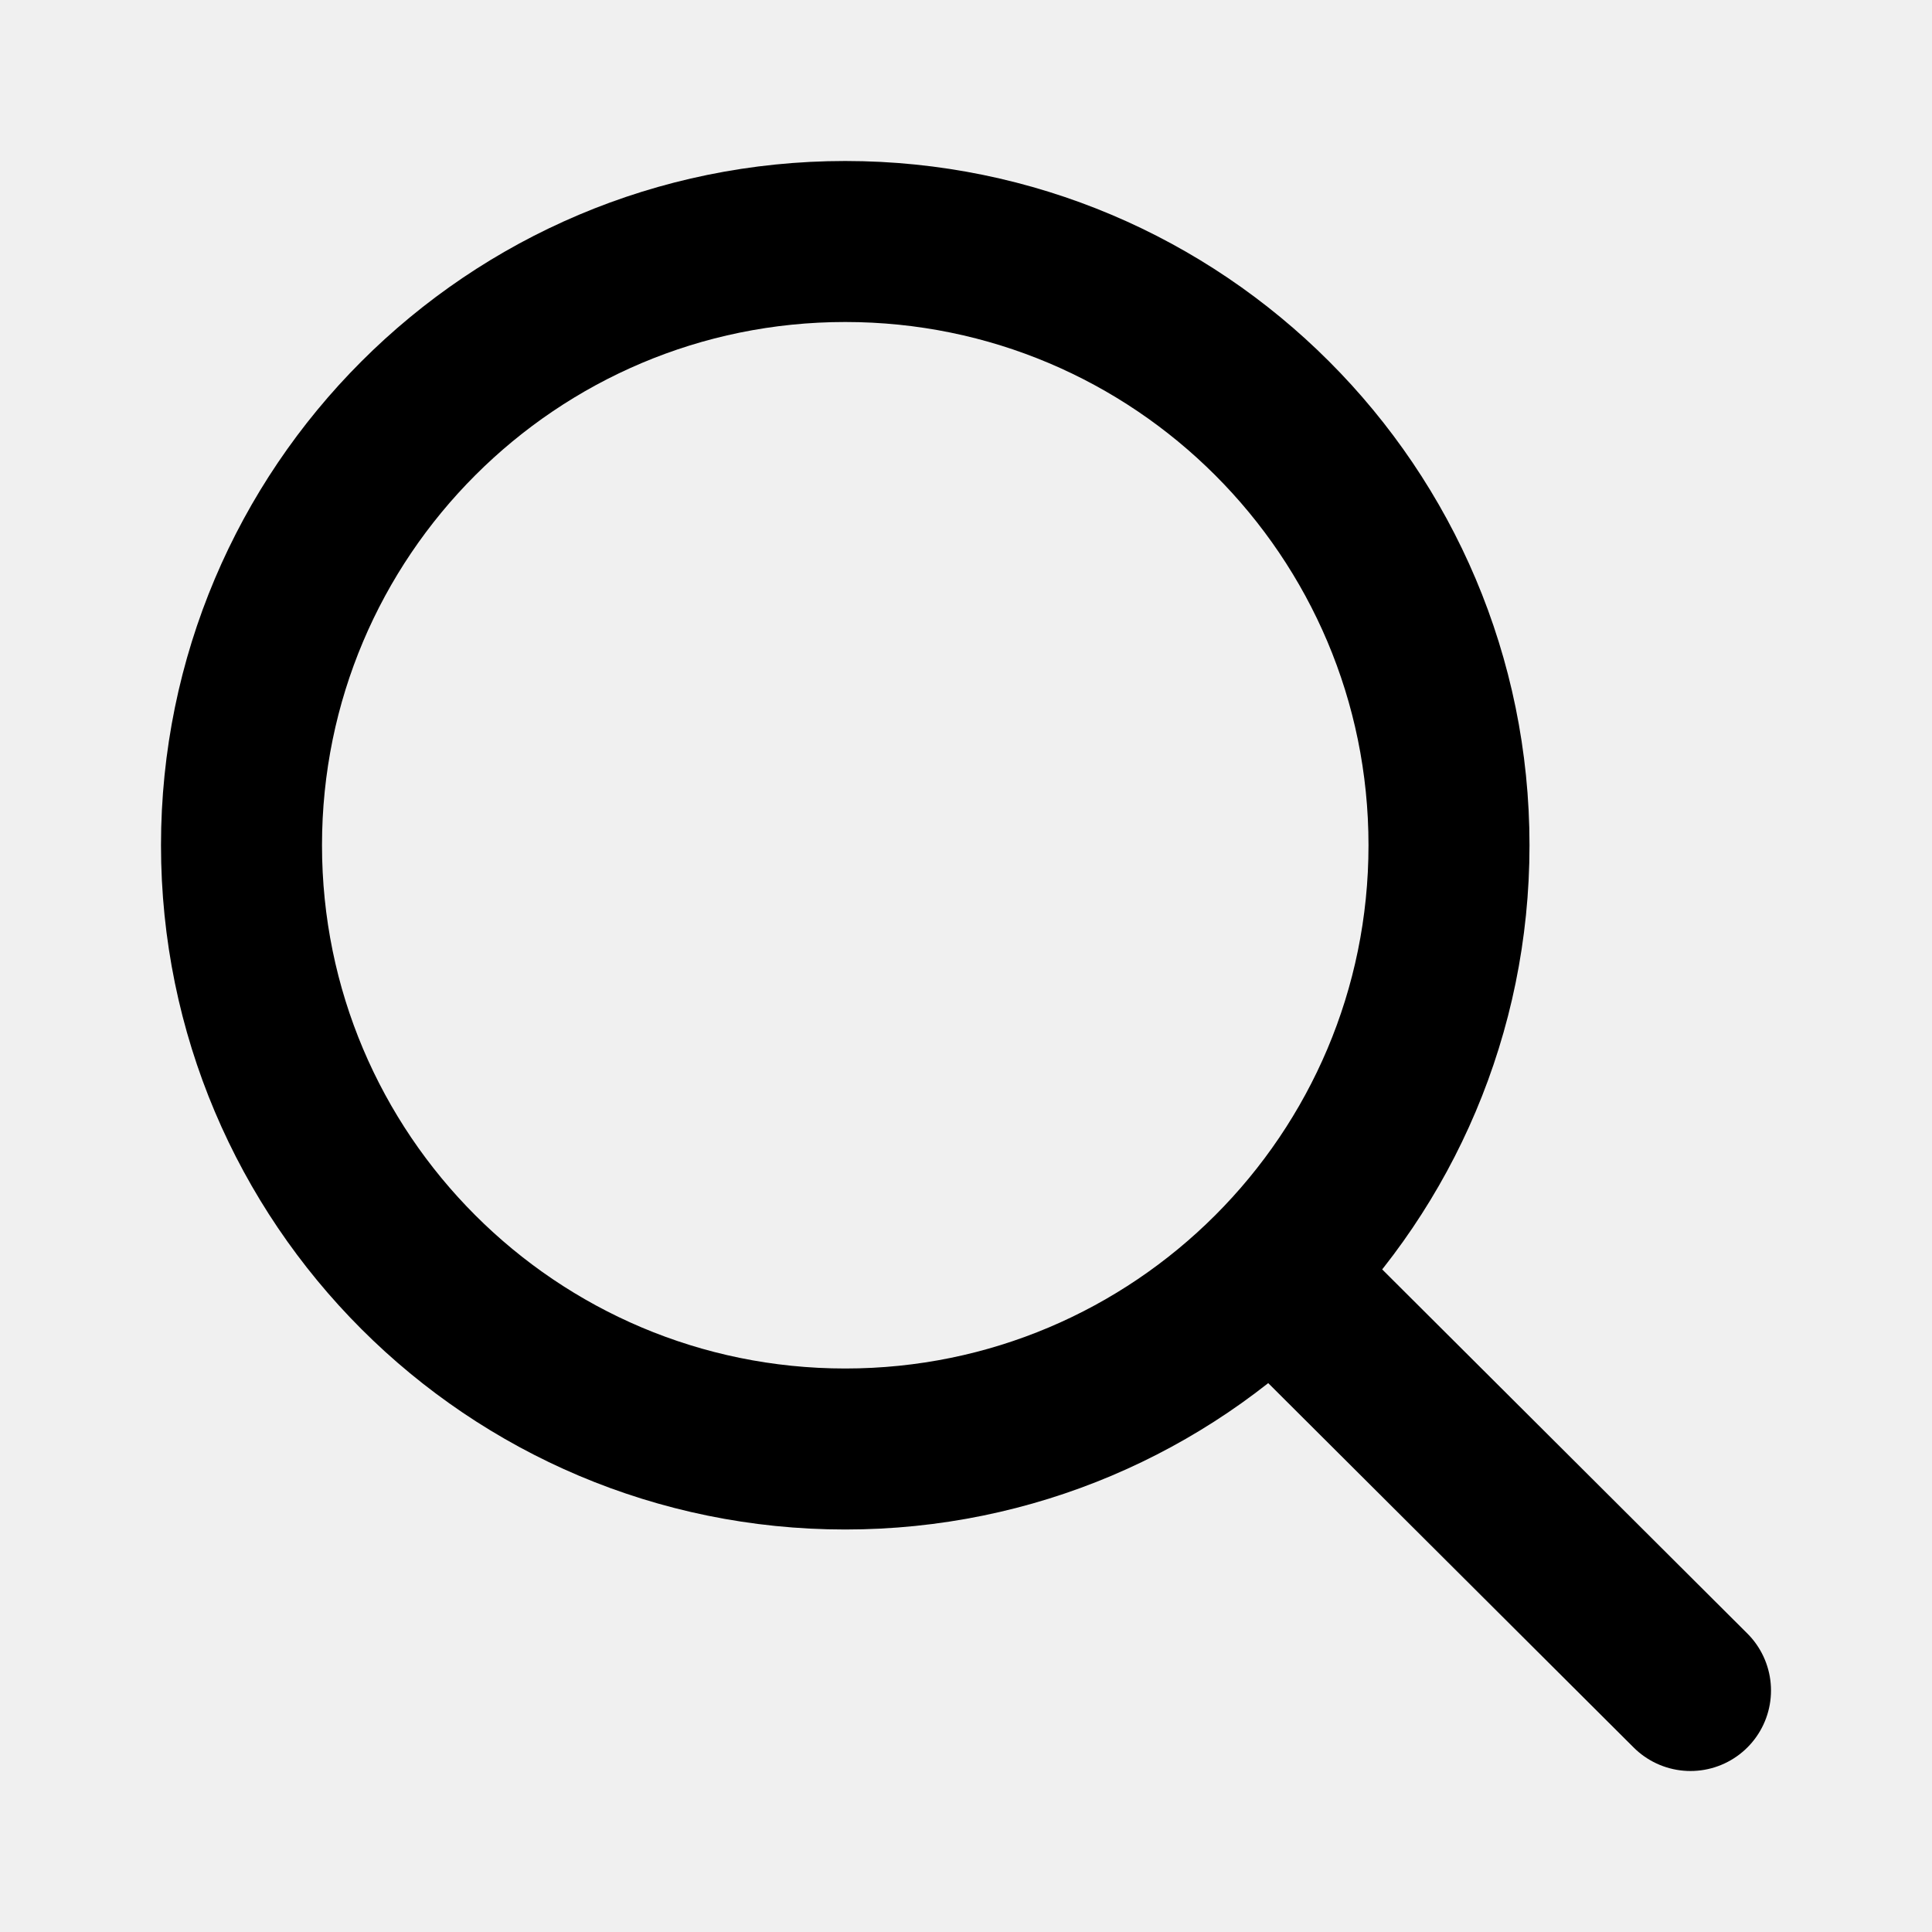
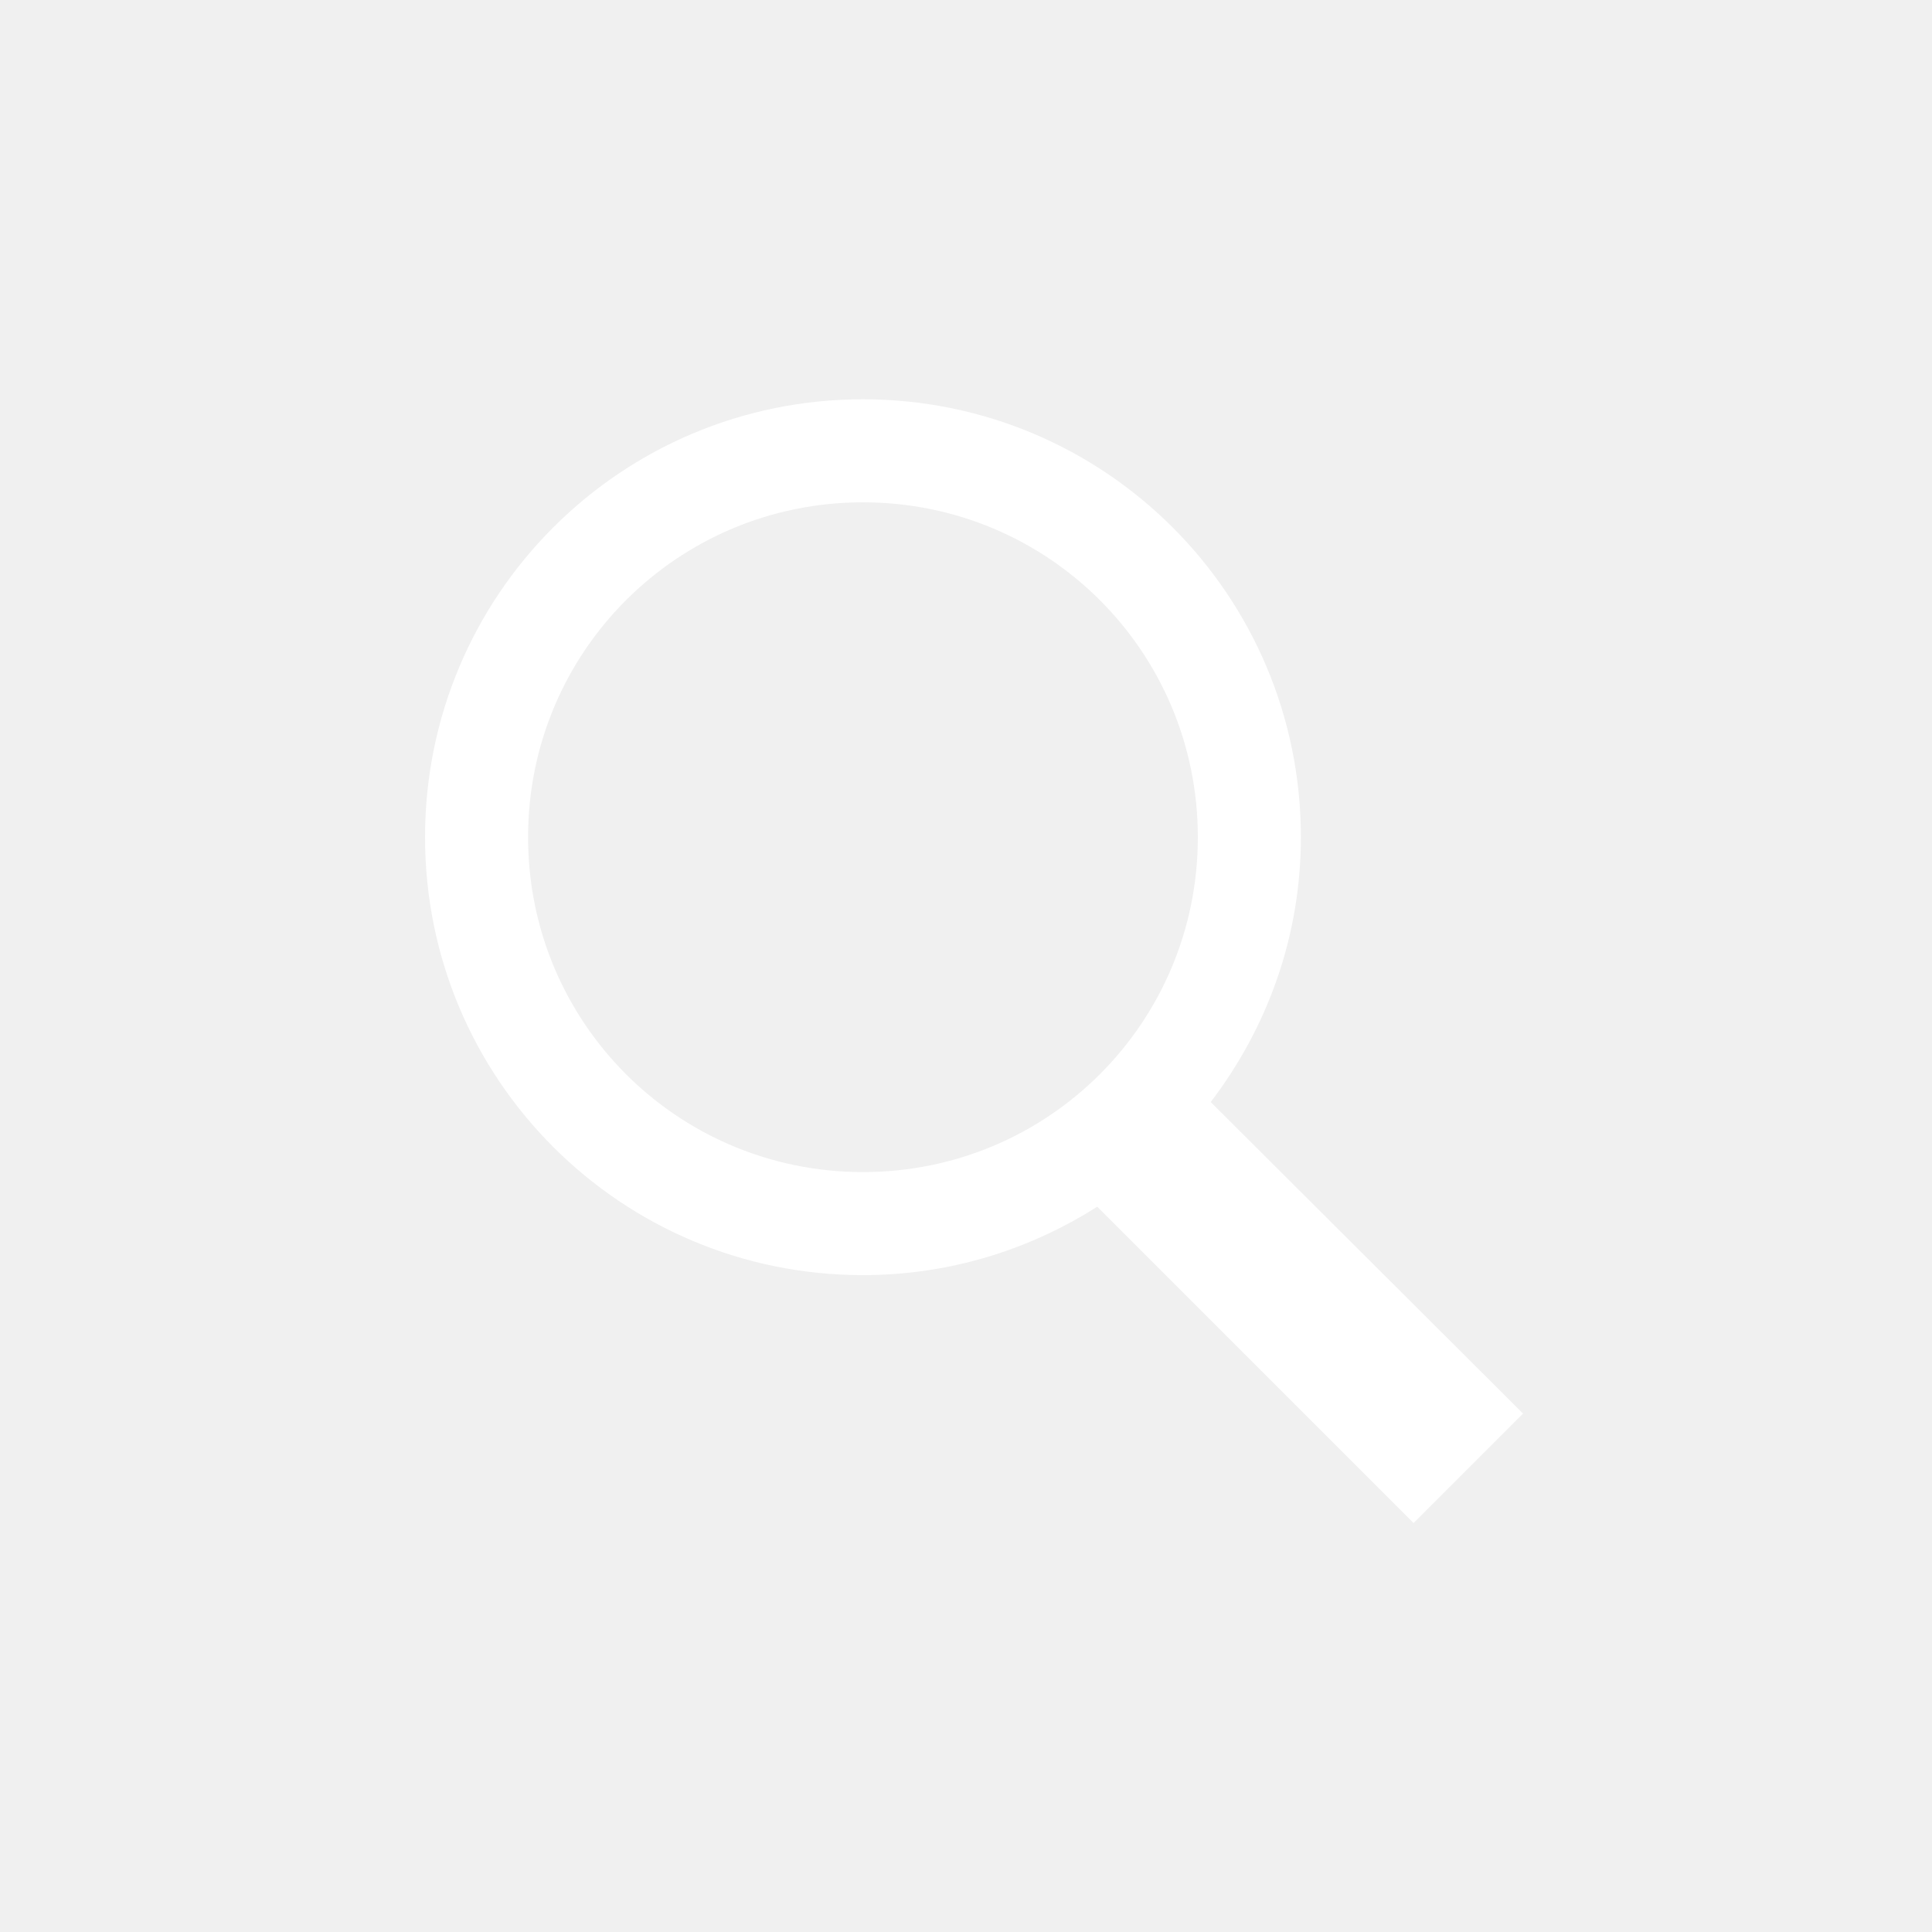
- <svg xmlns="http://www.w3.org/2000/svg" viewBox="0 0 24 24" fill="none">
-   <path d="M15.796 15.811L21 21M18 10.5C18 14.642 14.642 18 10.5 18C6.358 18 3 14.642 3 10.5C3 6.358 6.358 3 10.5 3C14.642 3 18 6.358 18 10.5Z" stroke="#000000" stroke-width="2" stroke-linecap="round" stroke-linejoin="round" />
+ <svg xmlns="http://www.w3.org/2000/svg" x="0px" y="0px" viewBox="-12.5 -12.5 75 75" style="fill:#FFFFFF;">
+   <path d="M 21 3 C 11.602 3 4 10.602 4 20 C 4 29.398 11.602 37 21 37 C 24.355 37 27.461 36.016 30.094 34.344 L 42.375 46.625 L 46.625 42.375 L 34.5 30.281 C 36.68 27.422 38 23.879 38 20 C 38 10.602 30.398 3 21 3 Z M 21 7 C 28.199 7 34 12.801 34 20 C 34 27.199 28.199 33 21 33 C 13.801 33 8 27.199 8 20 C 8 12.801 13.801 7 21 7 Z" />
</svg>
